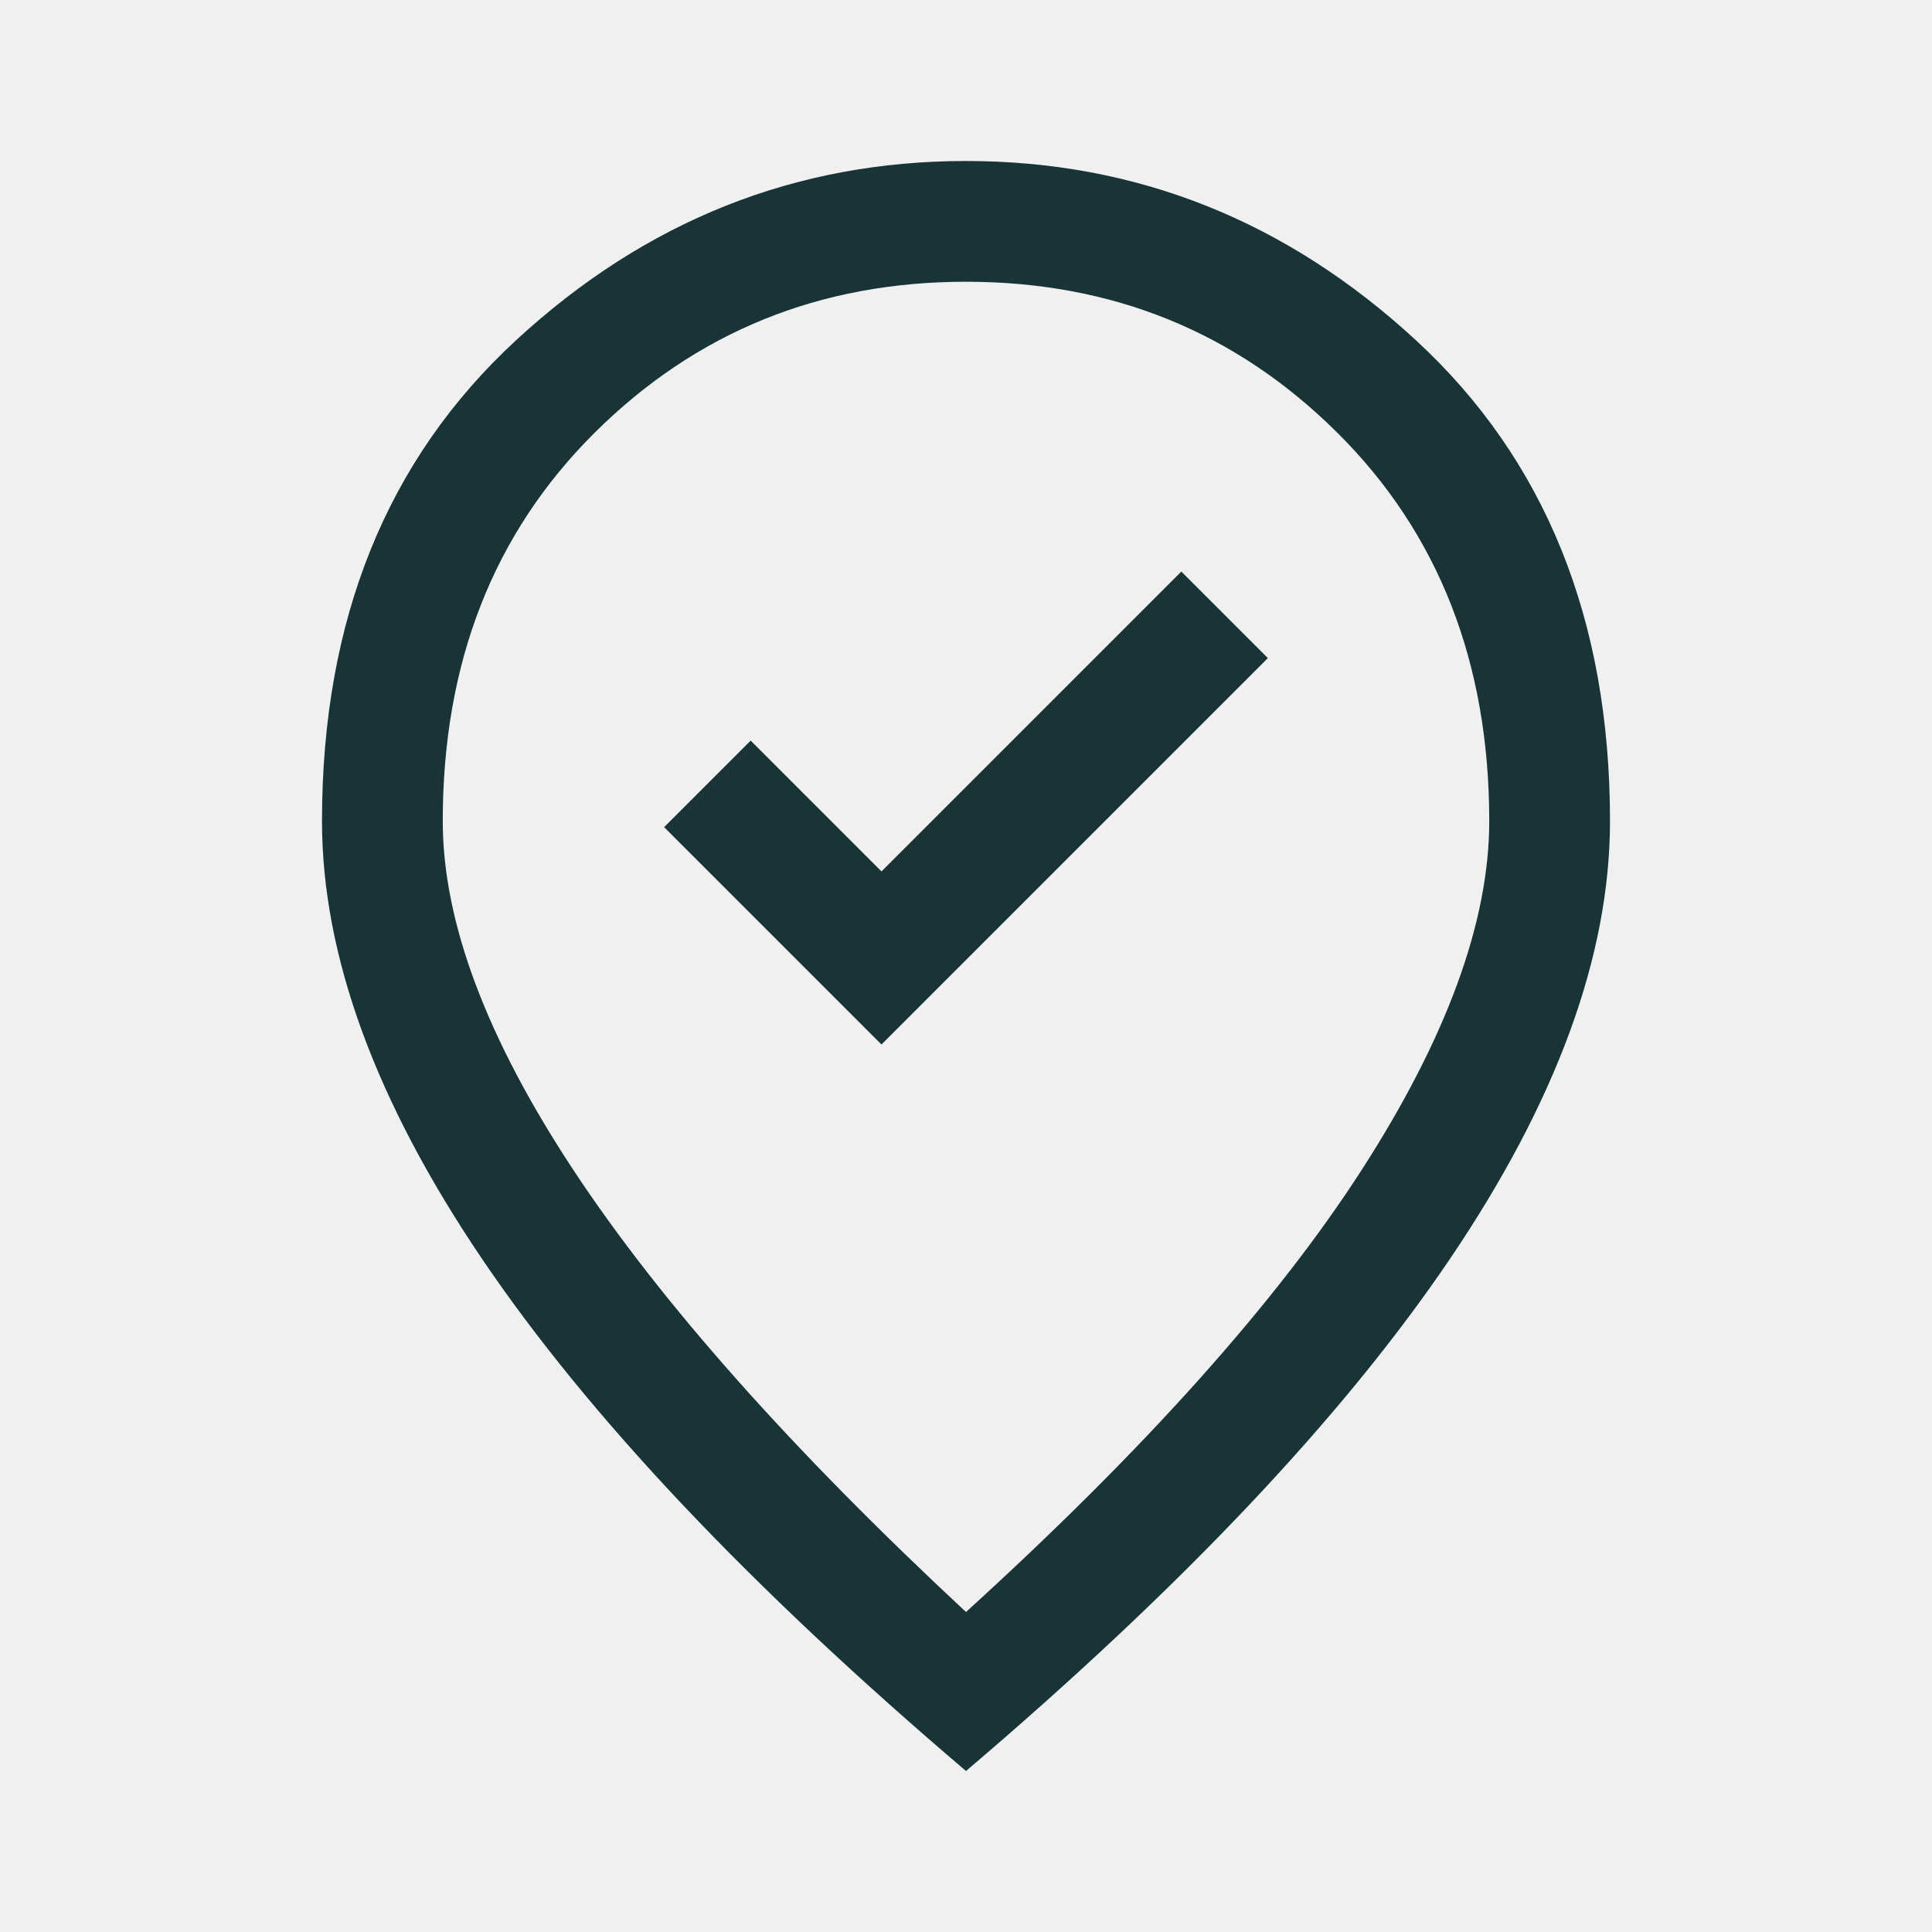
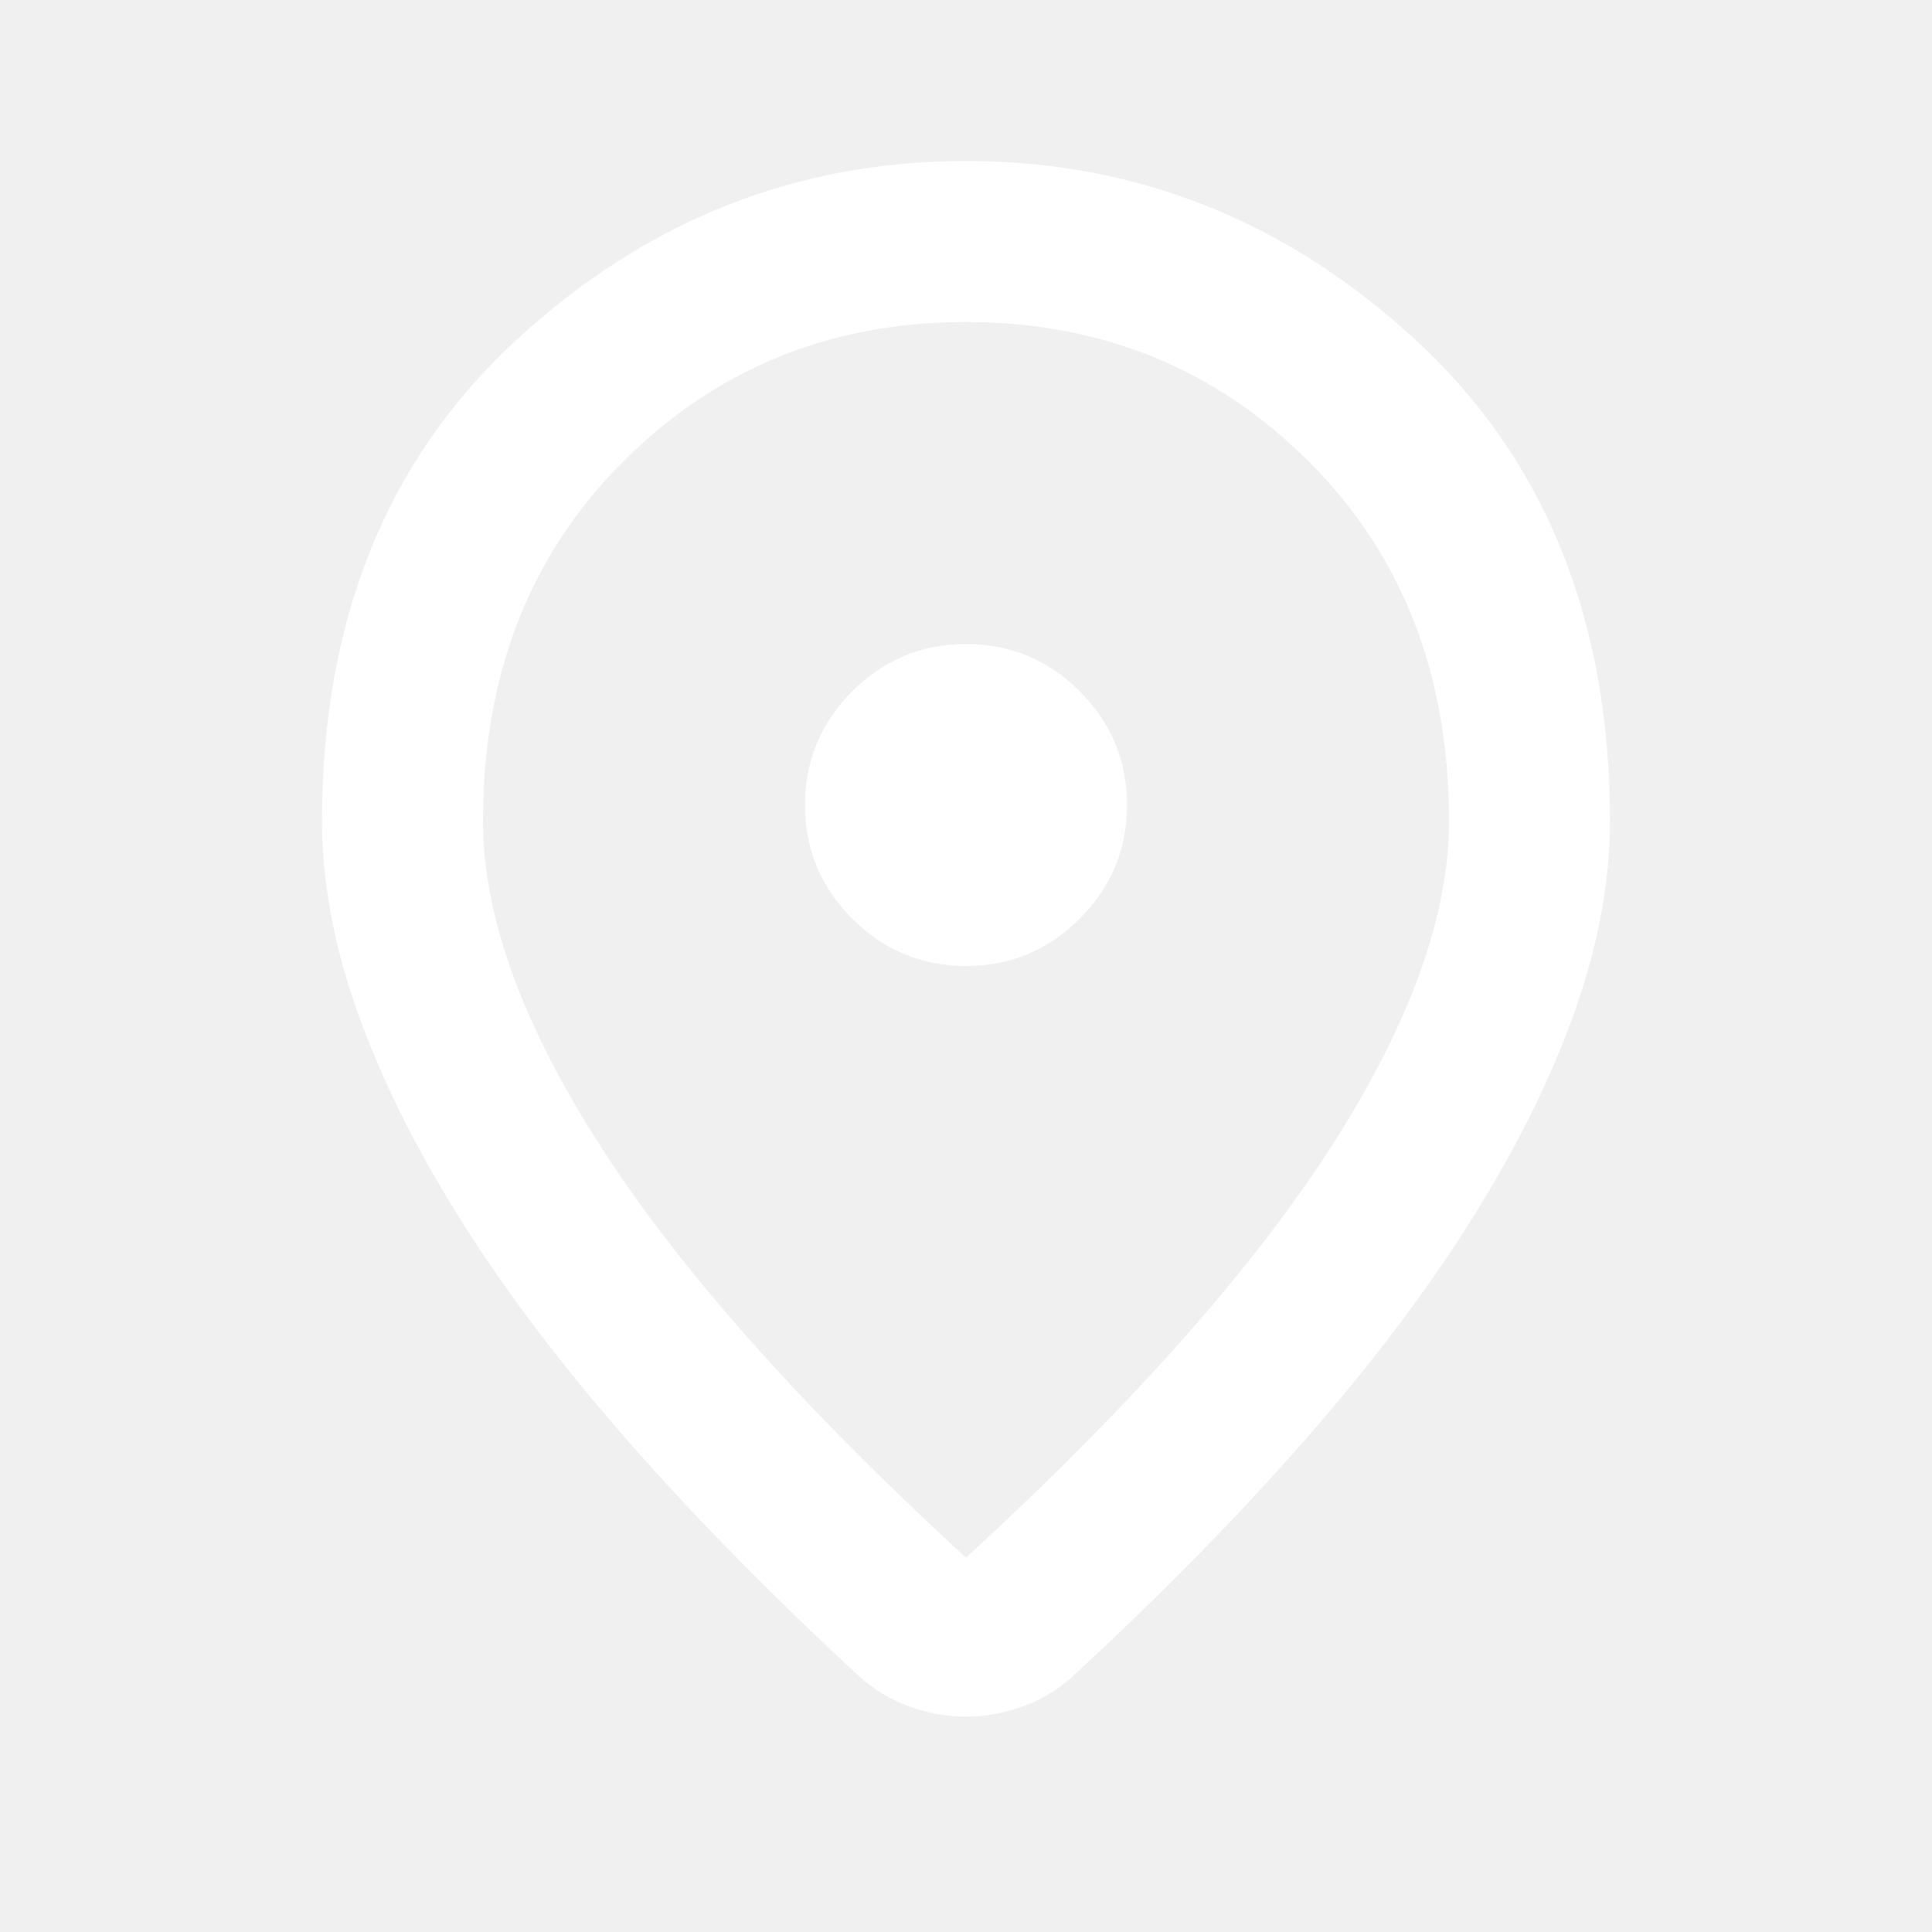
- <svg xmlns="http://www.w3.org/2000/svg" height="48" width="48">
-   <path d="M21.9 25.95 31.5 16.35 29.35 14.2 21.9 21.65 18.65 18.4 16.5 20.55ZM24 40.05Q30.65 34 33.825 29.075Q37 24.15 37 20.4Q37 14.5 33.225 10.75Q29.45 7 24 7Q18.55 7 14.775 10.75Q11 14.5 11 20.4Q11 24.15 14.25 29.075Q17.5 34 24 40.05ZM24 44Q15.95 37.15 11.975 31.275Q8 25.4 8 20.4Q8 12.9 12.825 8.45Q17.65 4 24 4Q30.35 4 35.175 8.45Q40 12.9 40 20.4Q40 25.4 36.025 31.275Q32.05 37.15 24 44ZM24 20.4Q24 20.4 24 20.4Q24 20.4 24 20.4Q24 20.4 24 20.4Q24 20.4 24 20.4Q24 20.4 24 20.4Q24 20.4 24 20.4Q24 20.4 24 20.4Q24 20.4 24 20.4Z" fill="#193436" />
+ <svg xmlns="http://www.w3.org/2000/svg" height="24px" viewBox="0 -960 960 960" width="24px">
+   <path d="M480-186q122-112 181-203.5T720-552q0-109-69.5-178.5T480-800q-101 0-170.5 69.5T240-552q0 71 59 162.5T480-186Zm0 79q-14 0-28-5t-25-15q-65-60-115-117t-83.5-110.5q-33.5-53.5-51-103T160-552q0-150 96.5-239T480-880q127 0 223.5 89T800-552q0 45-17.5 94.5t-51 103Q698-301 648-244T533-127q-11 10-25 15t-28 5Zm0-453Zm0 80q33 0 56.5-23.5T560-560q0-33-23.5-56.5T480-640q-33 0-56.5 23.5T400-560q0 33 23.5 56.5T480-480Z" fill="#FFFFFF" />
</svg>
